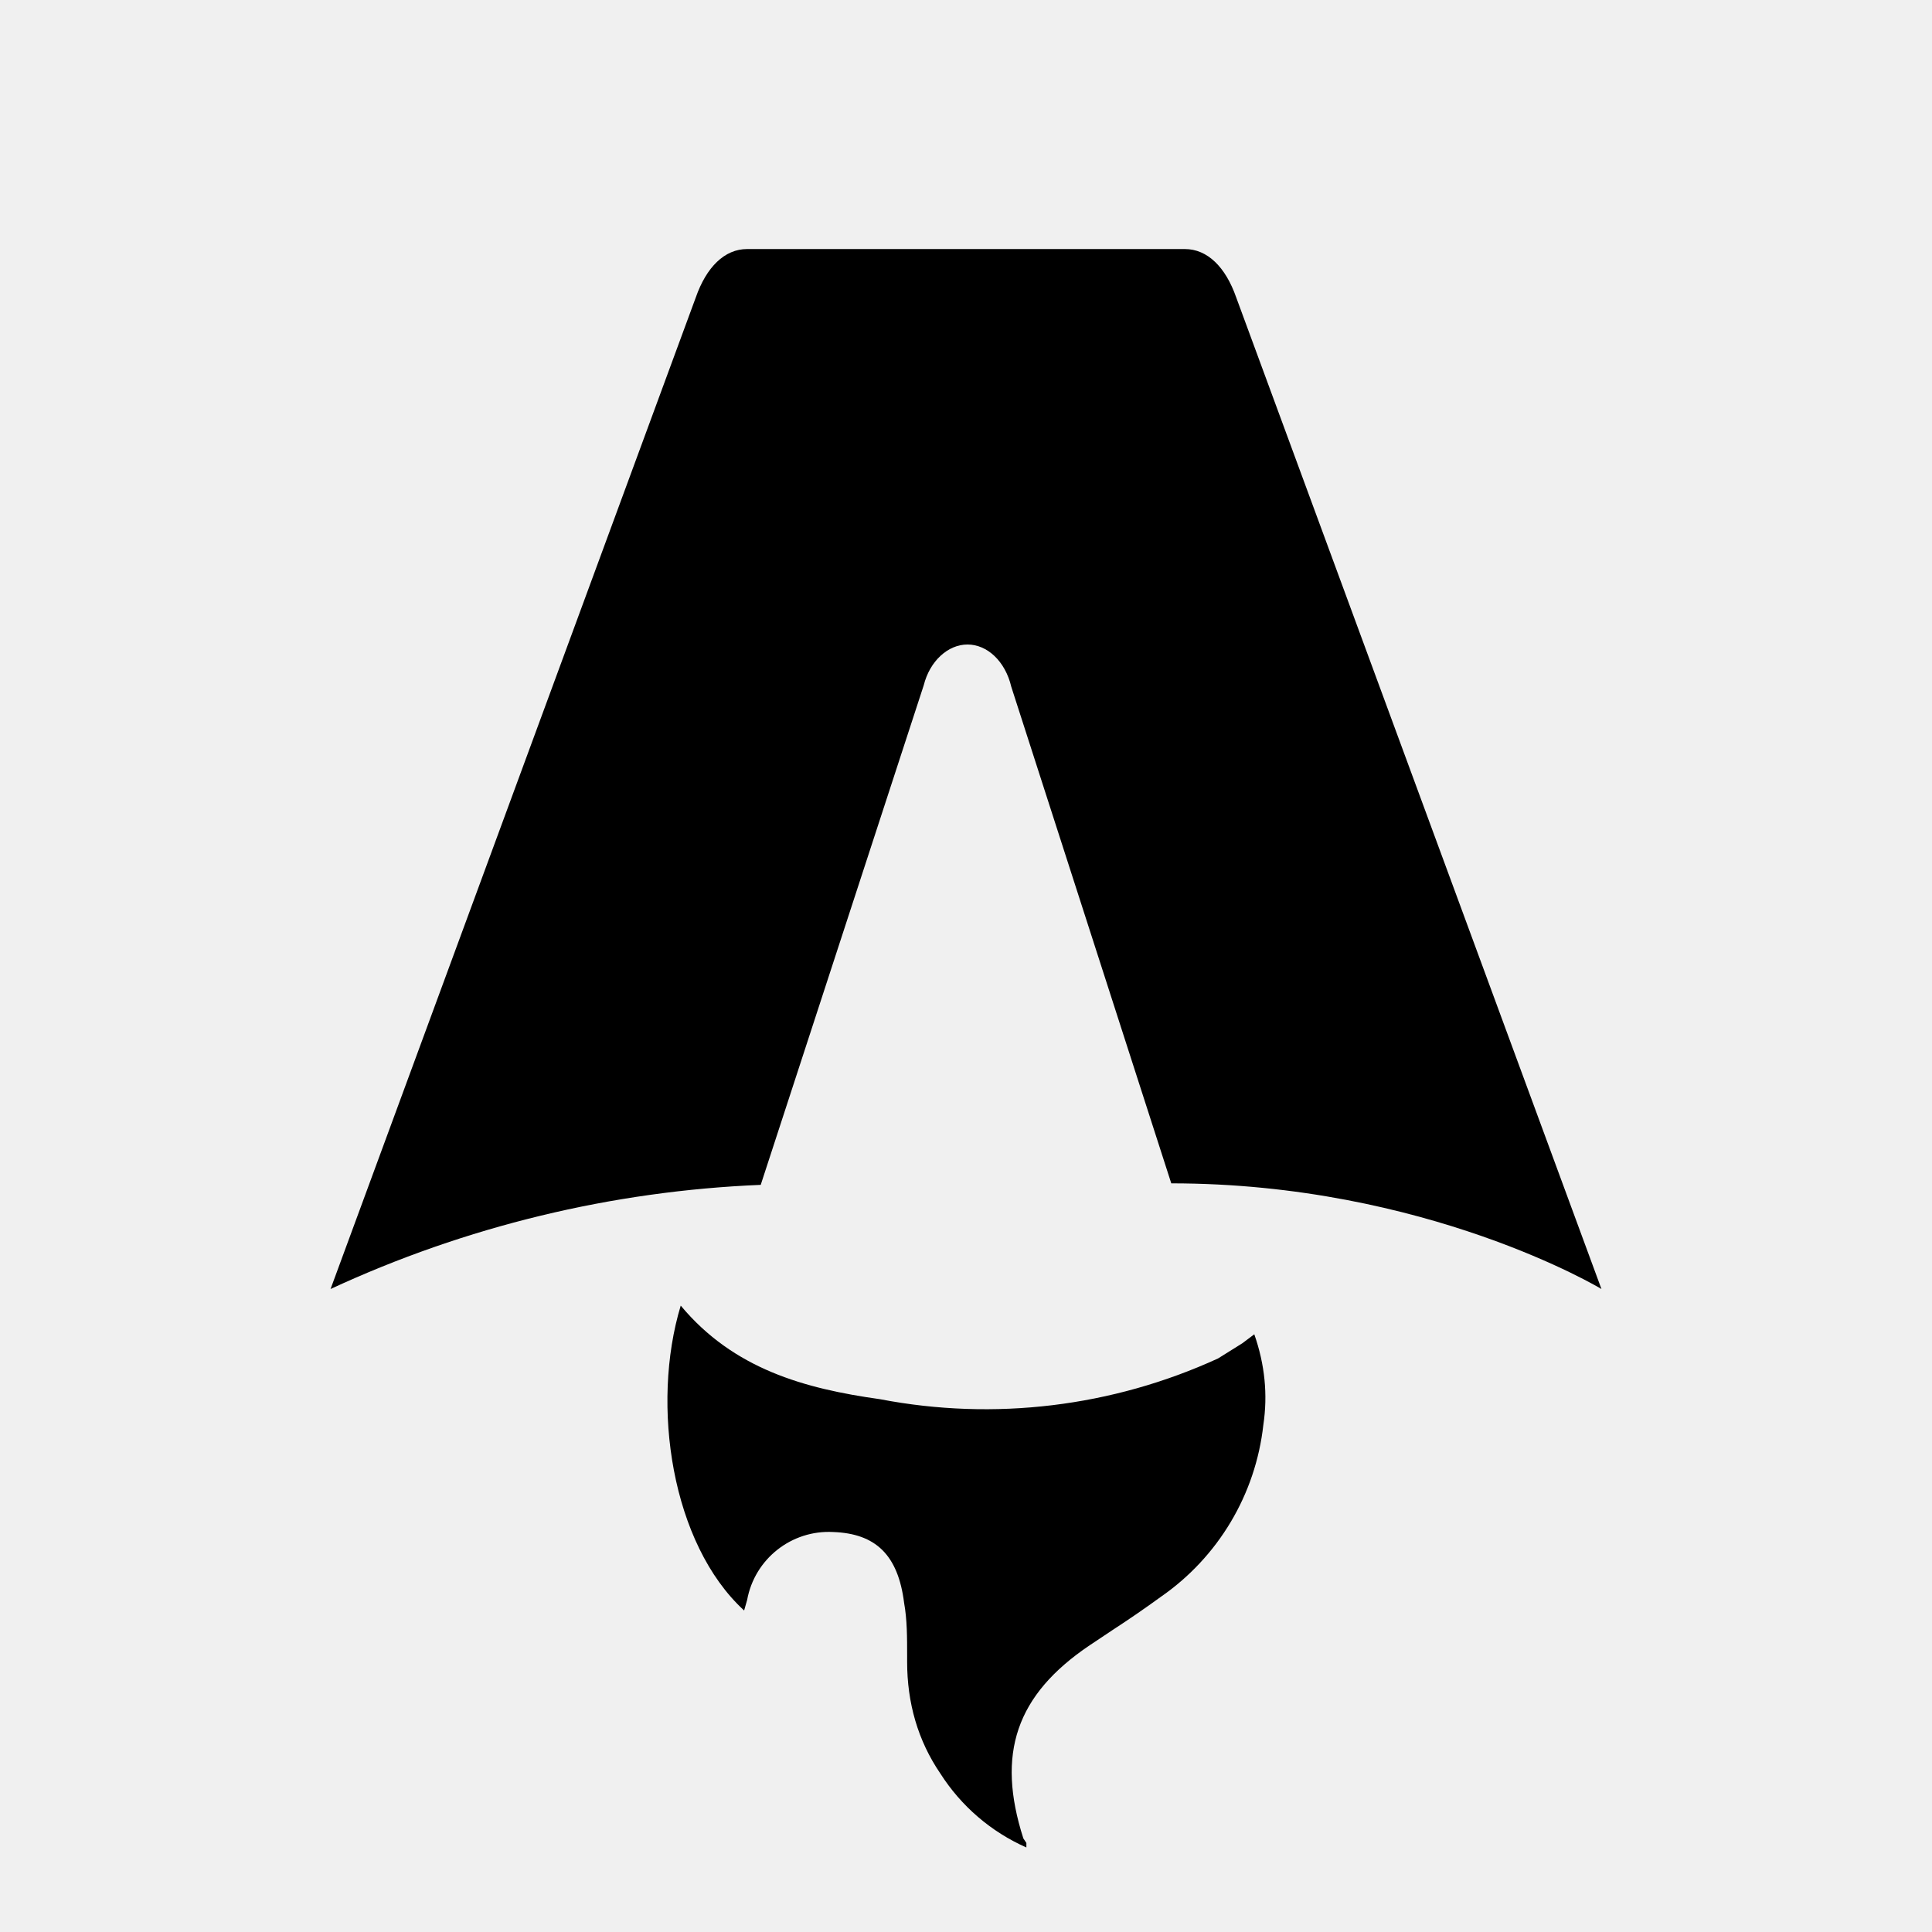
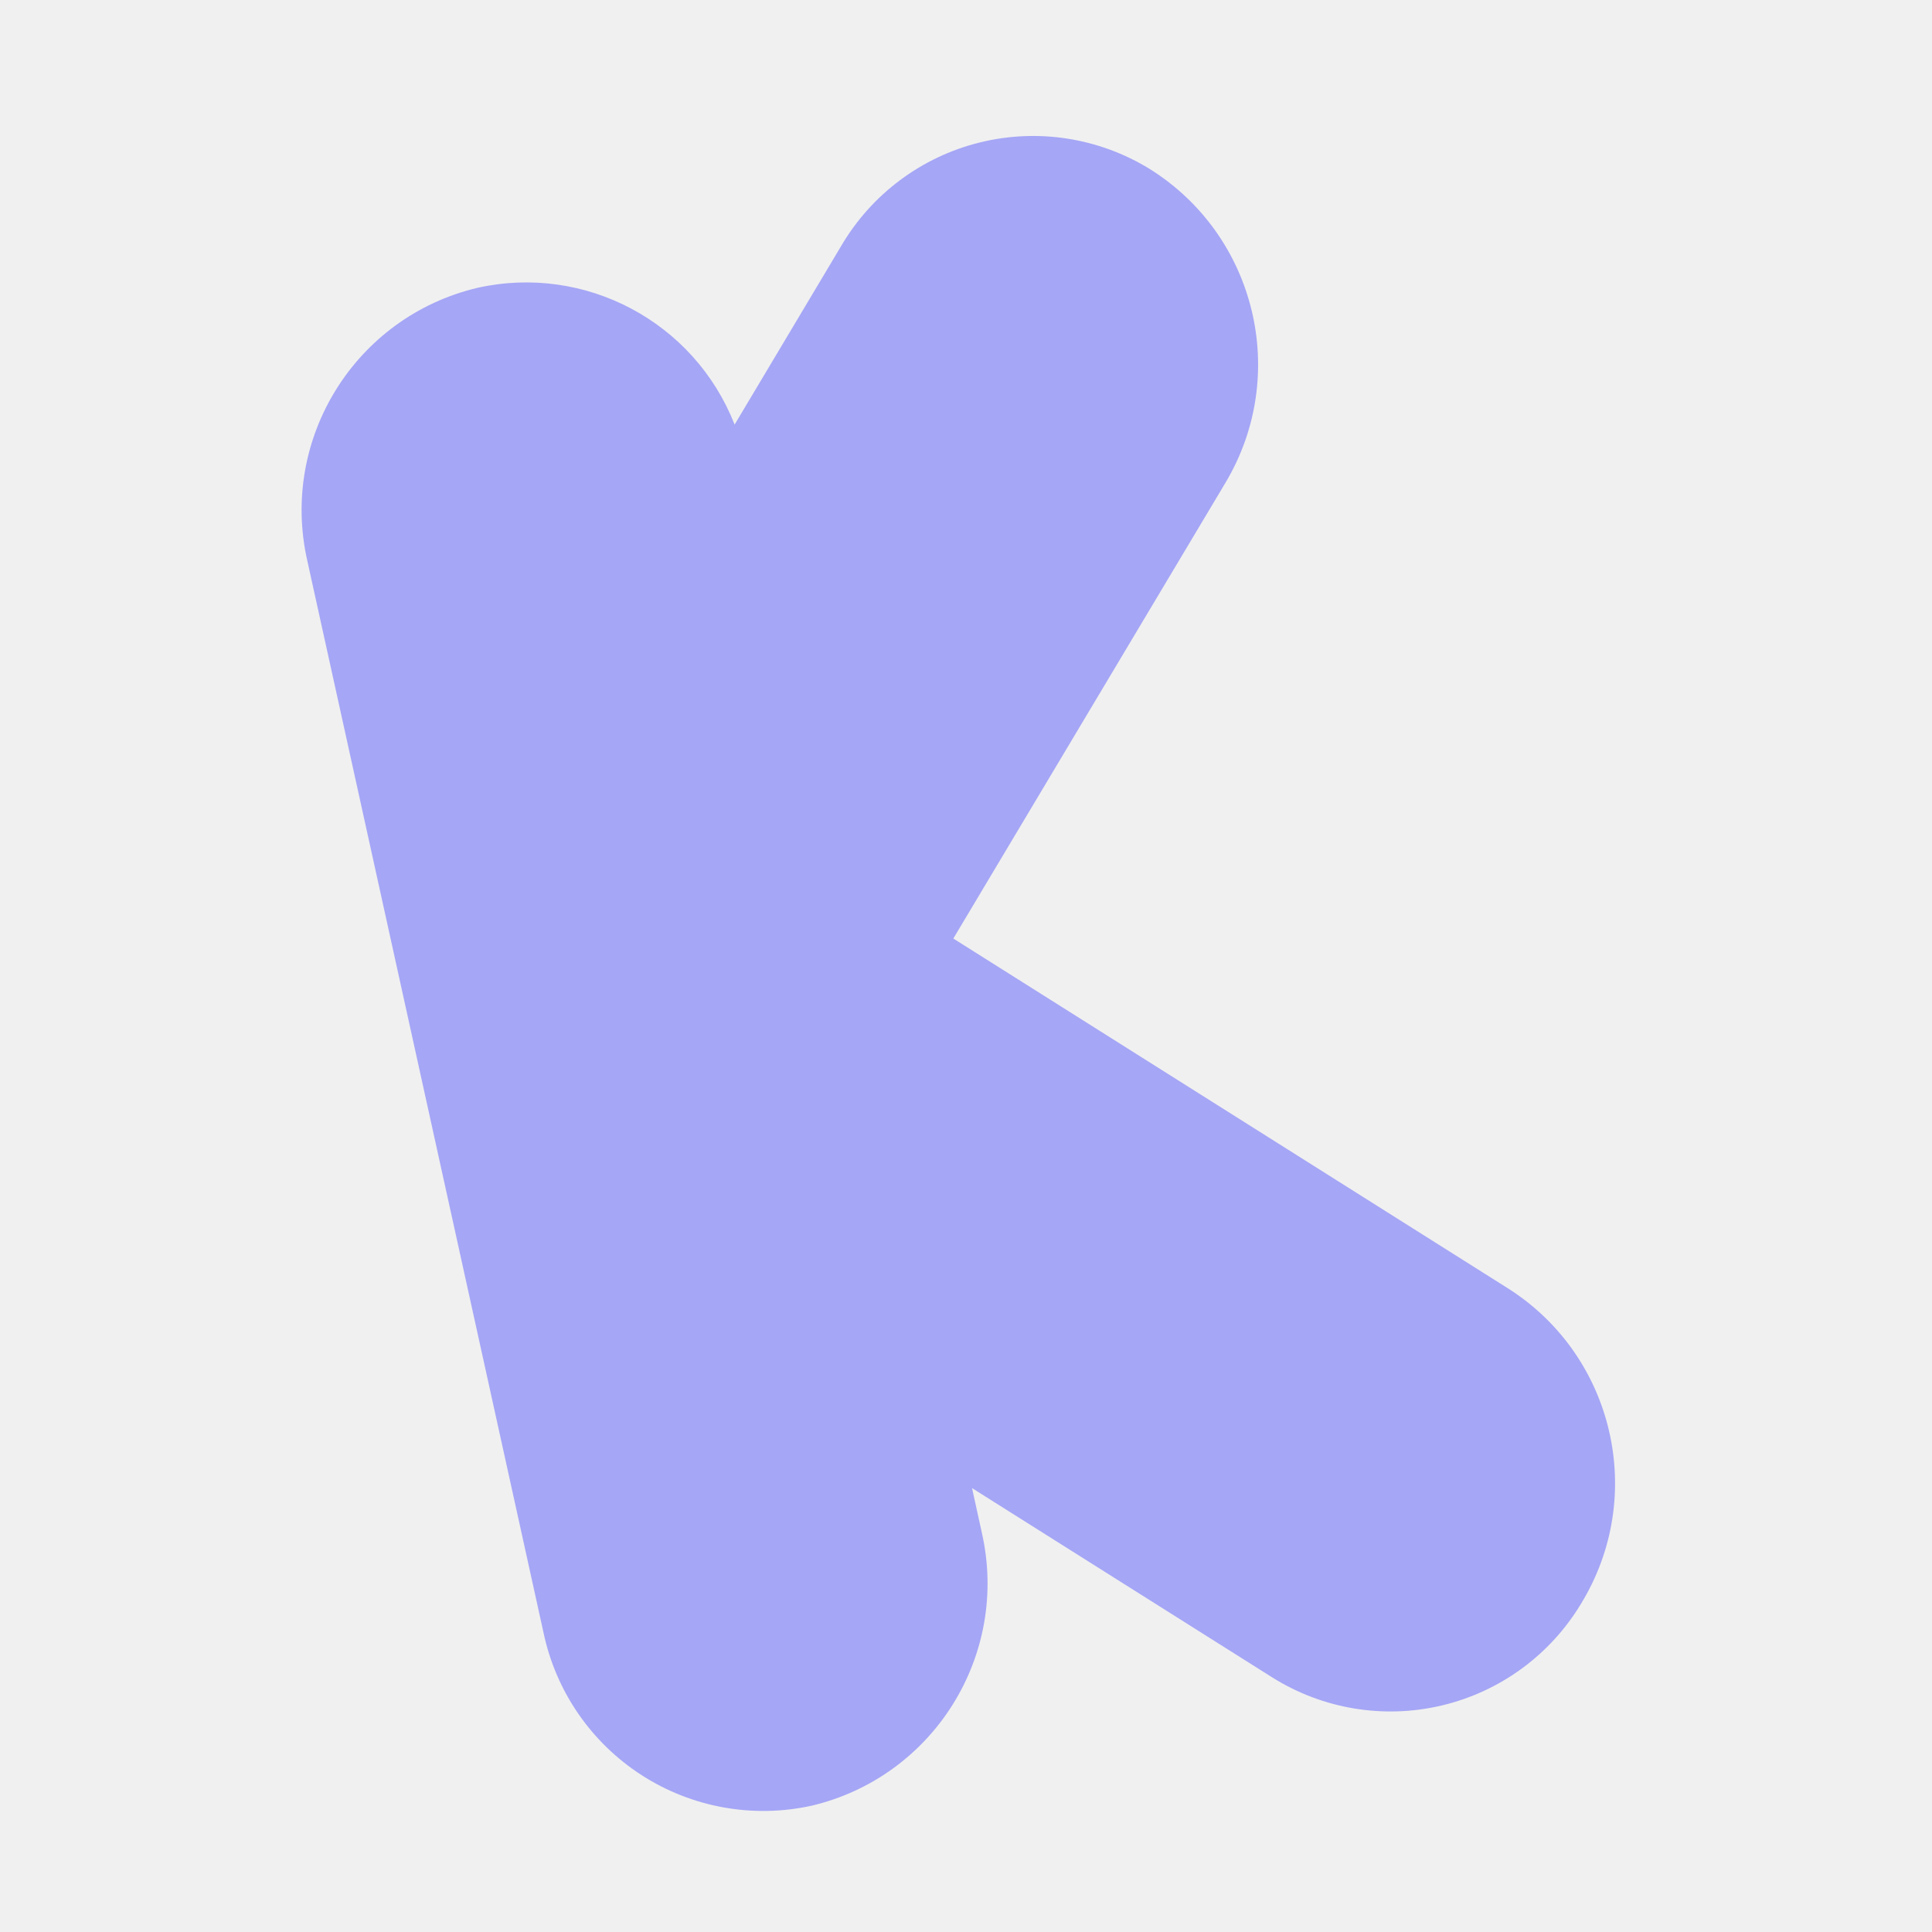
<svg xmlns="http://www.w3.org/2000/svg" fill="none" viewBox="0 0 128 128">
-   <path d="M50.4 78.5a75.1 75.1 0 0 0-28.5 6.9l24.2-65.7c.7-2 1.9-3.2 3.4-3.2h29c1.5 0 2.7 1.2 3.4 3.2l24.2 65.7s-11.6-7-28.5-7L67 45.5c-.4-1.7-1.6-2.8-2.9-2.8-1.3 0-2.5 1.1-2.9 2.7L50.4 78.5Zm-1.1 28.2Zm-4.2-20.2c-2 6.6-.6 15.8 4.2 20.2a17.5 17.5 0 0 1 .2-.7 5.5 5.5 0 0 1 5.7-4.5c2.8.1 4.3 1.5 4.7 4.7.2 1.1.2 2.3.2 3.5v.4c0 2.7.7 5.2 2.2 7.4a13 13 0 0 0 5.7 4.9v-.3l-.2-.3c-1.8-5.6-.5-9.5 4.4-12.8l1.5-1a73 73 0 0 0 3.2-2.2 16 16 0 0 0 6.8-11.4c.3-2 .1-4-.6-6l-.8.6-1.6 1a37 37 0 0 1-22.4 2.7c-5-.7-9.7-2-13.2-6.2Z" />
+   <path fill-rule="evenodd" d="M76.18 11.2a15.28 15.28 0 0 1 5 20.8L63.16 62.18l36.8 23.21a15.29 15.29 0 0 1 4.8 20.84 14.73 14.73 0 0 1-20.49 4.89L64.4 98.59l.65 2.96a15.14 15.14 0 0 1-11.27 18.08 14.88 14.88 0 0 1-17.77-11.46L20.36 37.15a15.14 15.14 0 0 1 11.27-18.08 14.83 14.83 0 0 1 17.04 9.06l7.07-11.85a14.74 14.74 0 0 1 20.44-5.08Z" clip-rule="evenodd" />
  <style>
-         path { fill: #000; }
-         @media (prefers-color-scheme: dark) {
-             path { fill: #FFF; }
-         }
-     </style>
+     path {
+       fill: #A5A6F6;
+     }
+ 
+     @media (prefers-color-scheme: dark) {
+       path {
+         fill: #FFF;
+       }
+     }
+   </style>
</svg>
